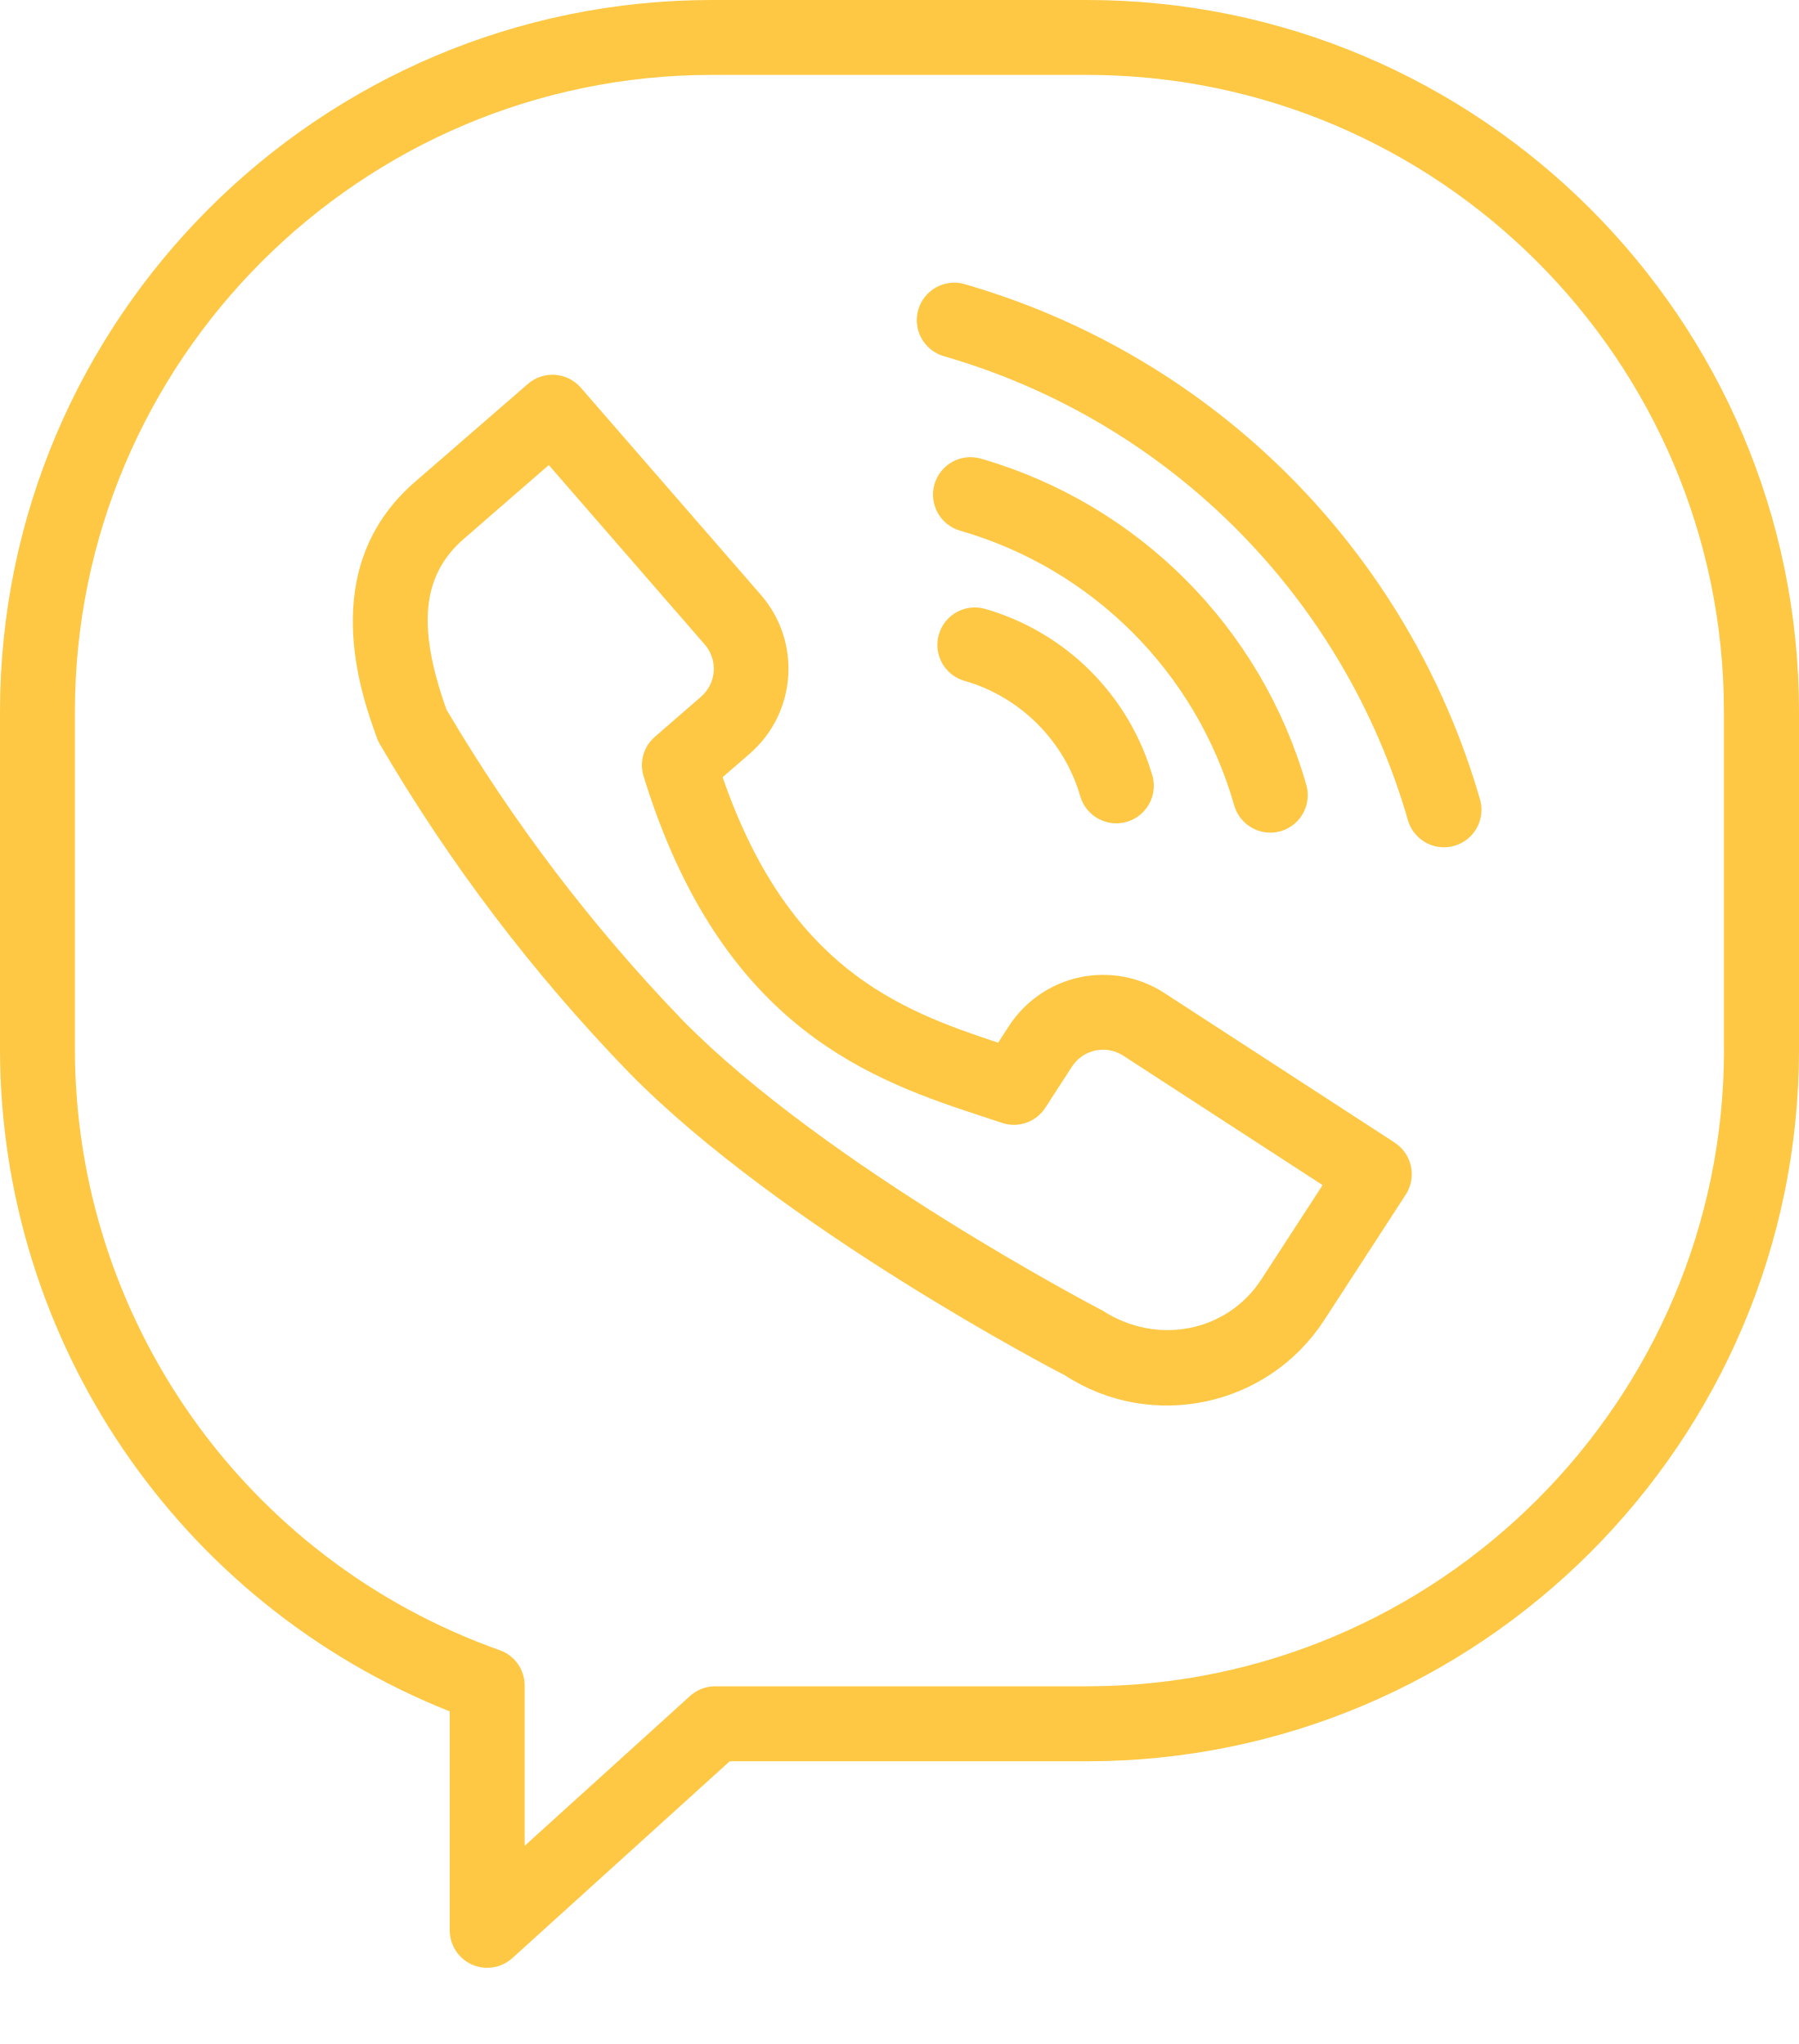
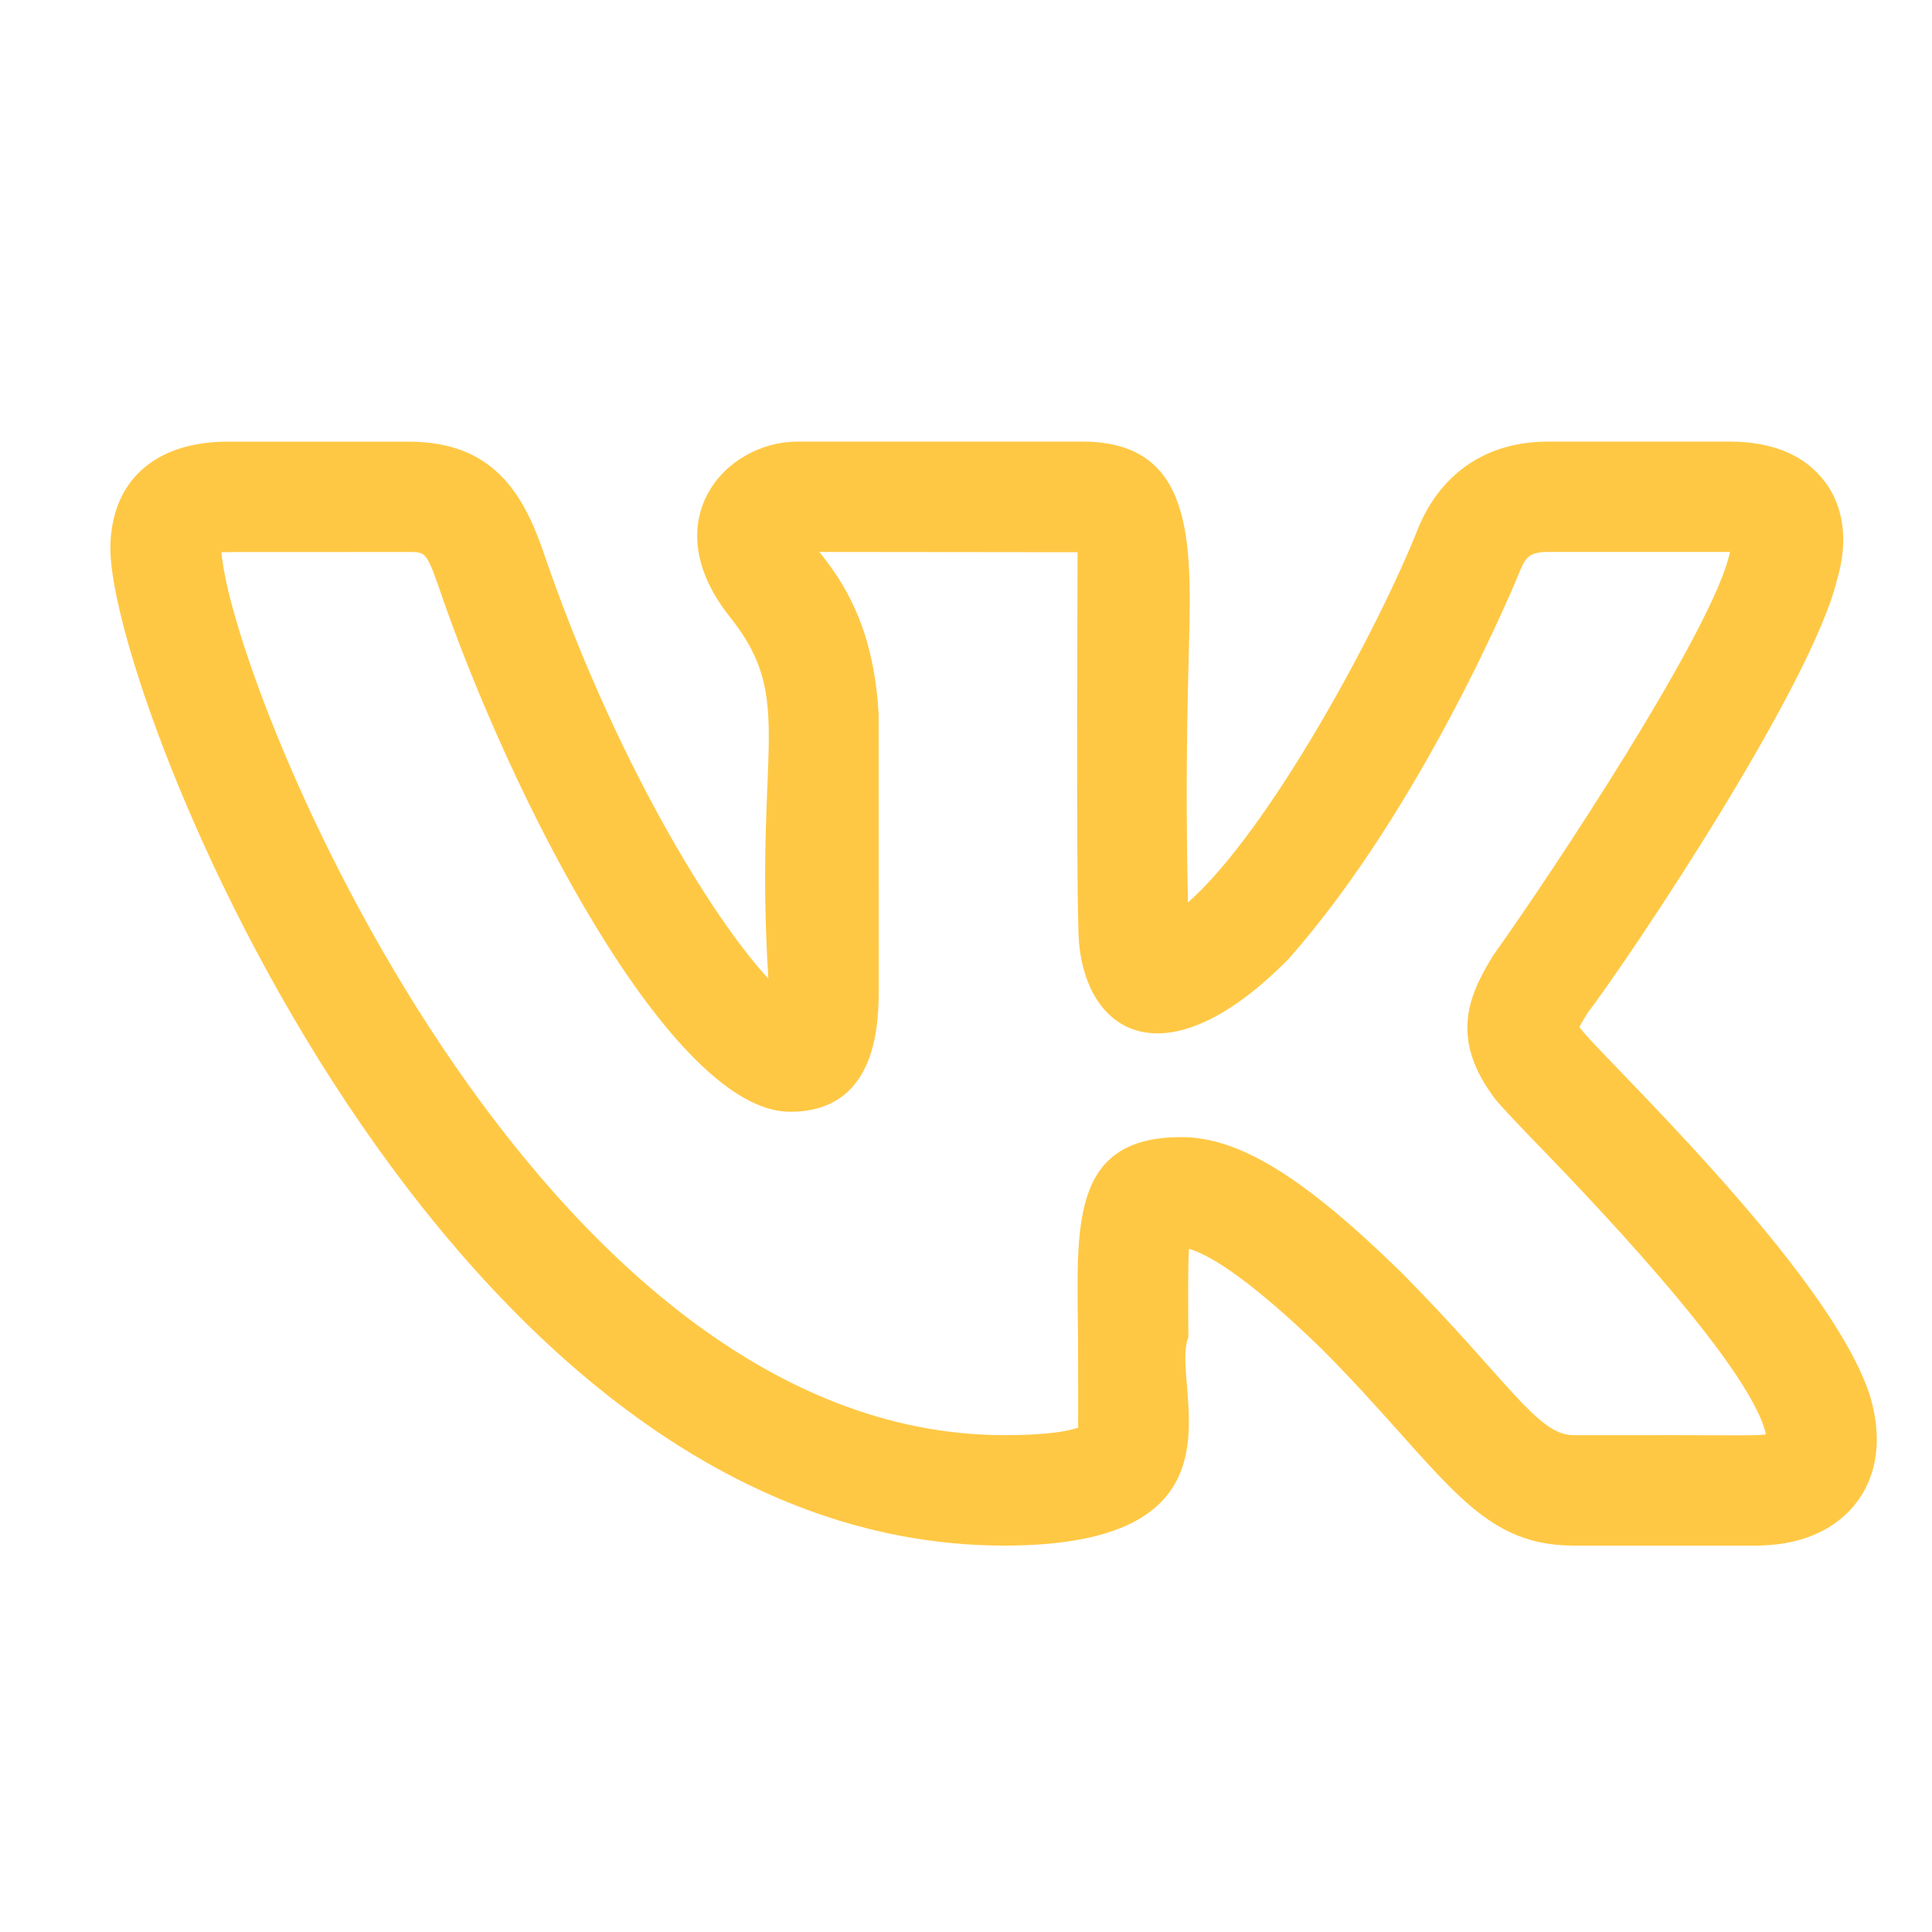
- <svg xmlns="http://www.w3.org/2000/svg" width="22" height="25" fill="none">
-   <path d="M13.292 0H8.708C3.906 0 0 3.905 0 8.706v4.13a8.723 8.723 0 005.5 8.096v2.677a.458.458 0 00.766.34l2.658-2.407h4.368c4.802 0 8.708-3.906 8.708-8.706v-4.13C22 3.906 18.094 0 13.292 0zm7.791 12.836c0 4.295-3.494 7.789-7.79 7.789H8.746a.457.457 0 00-.308.119l-2.022 1.832v-1.962a.457.457 0 00-.306-.431 7.806 7.806 0 01-5.194-7.347v-4.13c0-4.295 3.495-7.79 7.79-7.79h4.585c4.296 0 7.791 3.495 7.791 7.79v4.13z" fill="#FFC844" />
-   <path d="M17.057 13.976l-2.817-1.83a1.373 1.373 0 00-1.902.404l-.132.203c-1.22-.403-2.564-.917-3.369-3.247l.334-.29a1.377 1.377 0 00.134-1.94L7.102 4.741a.459.459 0 00-.647-.045L5.07 5.898c-1.213 1.055-.646 2.616-.46 3.129a.456.456 0 00.03.066 20.944 20.944 0 003.053 4.027c1.863 1.898 5.227 3.65 5.33 3.702a2.294 2.294 0 003.17-.674l.998-1.537a.46.46 0 00-.135-.635zm-1.632 1.672c-.413.637-1.266.817-1.94.383-.034-.018-3.375-1.758-5.137-3.552a20.412 20.412 0 01-2.888-3.8c-.363-1.018-.299-1.644.213-2.089l1.038-.902 1.903 2.19a.452.452 0 01-.044.646l-.563.489a.458.458 0 00-.137.48c.959 3.116 2.823 3.728 4.184 4.175l.199.066a.457.457 0 00.53-.185l.324-.5a.453.453 0 01.634-.134l2.433 1.58-.749 1.153zm-3.379-8.201a.457.457 0 10-.25.881c.682.194 1.226.74 1.418 1.423a.459.459 0 00.883-.249 2.996 2.996 0 00-2.05-2.055z" fill="#FFC844" />
-   <path d="M15.534 10.184a.458.458 0 00.441-.583 5.82 5.82 0 00-3.982-3.992.458.458 0 10-.25.882 4.897 4.897 0 013.35 3.359.46.46 0 00.441.334z" fill="#FFC844" />
-   <path d="M11.796 3.475a.457.457 0 10-.252.882 8.297 8.297 0 015.678 5.69.459.459 0 00.883-.248 9.22 9.22 0 00-6.31-6.324z" fill="#FFC844" />
+ <svg xmlns="http://www.w3.org/2000/svg" width="35" height="35" fill="none">
+   <path d="M18.193 28c4.63 0 2.979-2.93 3.336-3.773-.005-.63-.01-1.235.01-1.603.294.082.986.433 2.415 1.823C26.161 26.672 26.725 28 28.508 28h3.281c1.04 0 1.581-.43 1.852-.792.261-.35.517-.963.237-1.917-.732-2.3-5.001-6.268-5.266-6.687.04-.077.104-.18.137-.233h-.003c.843-1.114 4.059-5.932 4.532-7.86a.024.024 0 00.003-.011c.256-.88.021-1.45-.221-1.773-.366-.483-.947-.727-1.732-.727h-3.282c-1.098 0-1.932.553-2.353 1.563-.705 1.793-2.687 5.48-4.172 6.786a85.507 85.507 0 01.01-4.31C21.578 9.992 21.733 8 19.608 8h-5.157c-1.33 0-2.604 1.453-1.226 3.179 1.206 1.512.434 2.354.694 6.549-1.014-1.087-2.816-4.021-4.09-7.772-.358-1.015-.9-1.955-2.423-1.955H4.125C2.795 8.001 2 8.727 2 9.941 2 12.67 8.039 28 18.193 28zM7.407 10c.289 0 .318 0 .533.61 1.305 3.844 4.233 9.531 6.372 9.531 1.607 0 1.607-1.646 1.607-2.266l-.002-4.936c-.088-1.633-.682-2.447-1.073-2.94l4.677.005c.003.023-.027 5.46.014 6.778 0 1.87 1.485 2.942 3.803.596 2.447-2.762 4.14-6.89 4.207-7.058.1-.24.187-.321.501-.321h3.295l-.003.012c-.3 1.4-3.261 5.861-4.252 7.247-.016.02-.03.044-.045.066-.436.712-.79 1.499.06 2.605h.001c.078.094.28.313.572.617.912.94 4.04 4.16 4.318 5.44-.184.029-.384.008-3.484.014-.66 0-1.176-.986-3.146-2.973-1.77-1.723-2.92-2.427-3.966-2.427-2.032 0-1.884 1.65-1.866 3.644.007 2.163-.006 1.479.008 1.615-.118.047-.458.14-1.345.14-8.46 0-13.969-13.428-14.181-15.995.073-.006 1.083-.002 3.395-.004z" fill="#FFC844" />
</svg>
